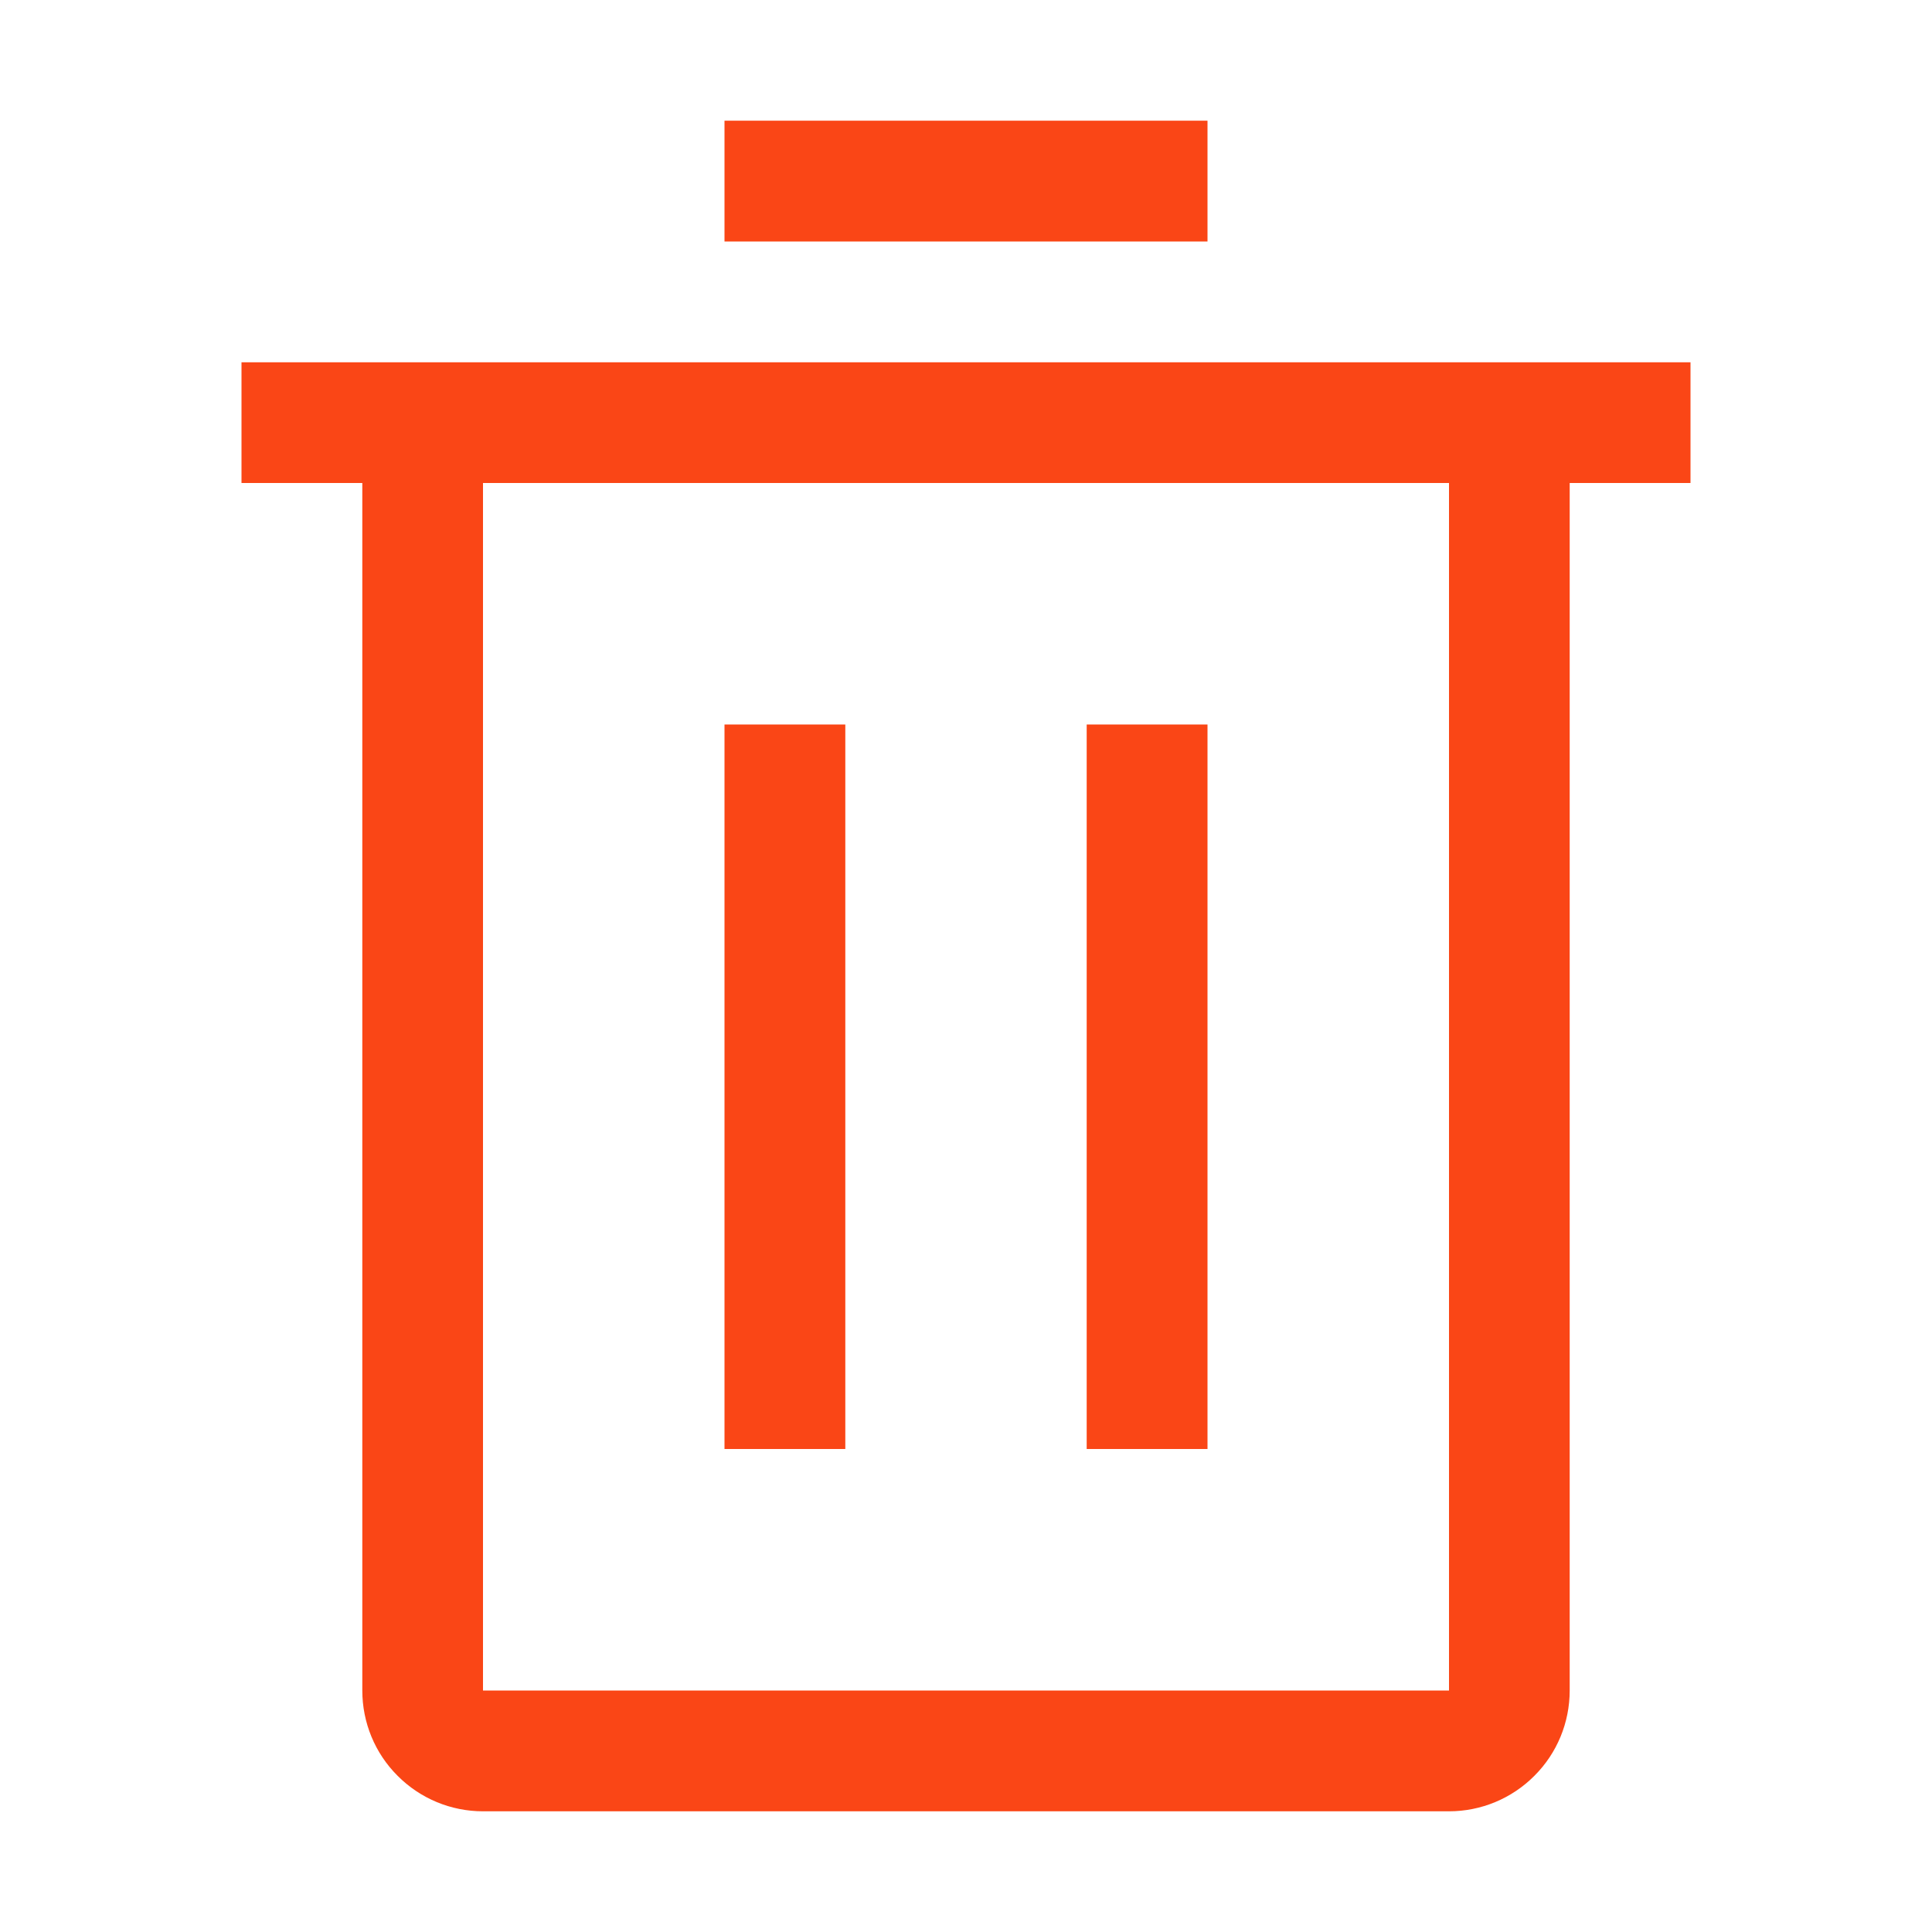
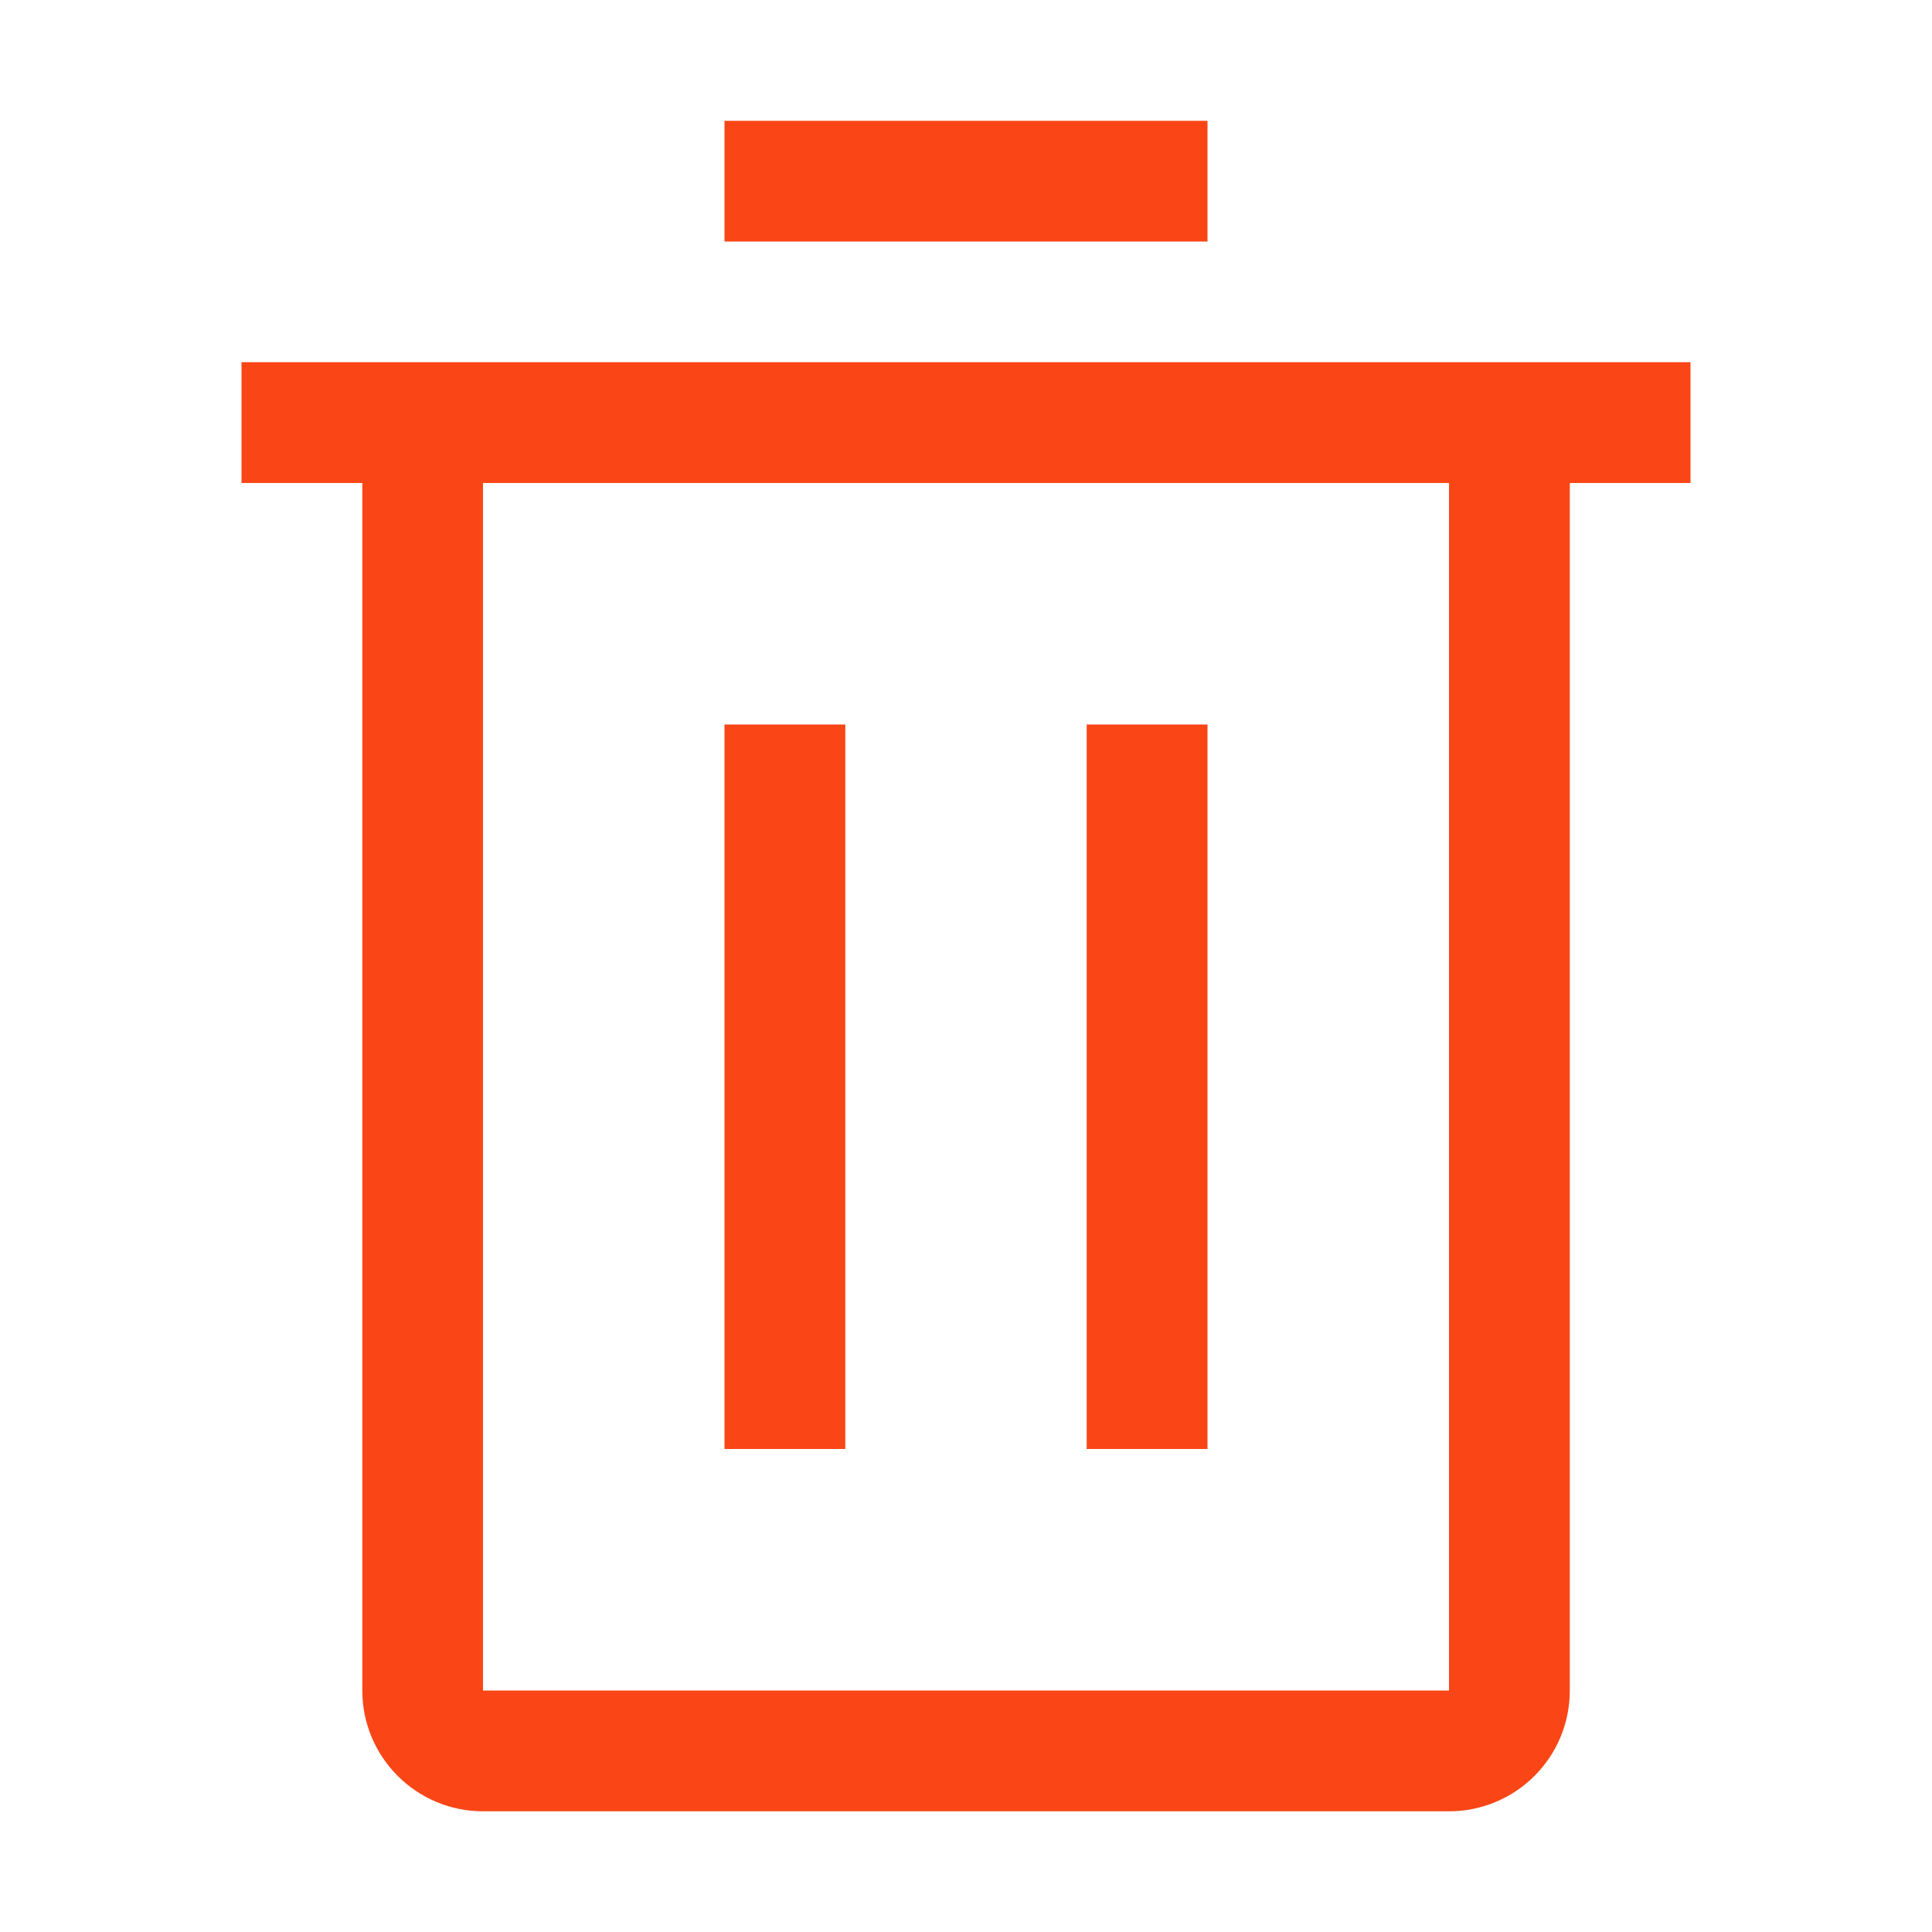
- <svg xmlns="http://www.w3.org/2000/svg" width="17" height="17" viewBox="0 0 17 17" fill="none">
-   <path d="M6.375 6.375H7.438V12.75H6.375V6.375Z" fill="#FA4616" />
-   <path d="M9.562 6.375H10.625V12.75H9.562V6.375Z" fill="#FA4616" />
-   <path d="M2.125 3.188V4.25H3.188V14.875C3.188 15.157 3.299 15.427 3.499 15.626C3.698 15.826 3.968 15.938 4.25 15.938H12.75C13.032 15.938 13.302 15.826 13.501 15.626C13.701 15.427 13.812 15.157 13.812 14.875V4.25H14.875V3.188H2.125ZM4.25 14.875V4.25H12.75V14.875H4.25Z" fill="#FA4616" />
-   <path d="M6.375 1.062H10.625V2.125H6.375V1.062Z" fill="#FA4616" />
+ <svg xmlns="http://www.w3.org/2000/svg" width="17" height="17" fill="none">
+   <path d="M6.375 6.375h1.063v6.375H6.375V6.375zm3.188 0h1.062v6.375H9.562V6.375z" fill="#FA4616" />
+   <path d="M2.125 3.188V4.25h1.063v10.625a1.063 1.063 0 001.062 1.063h8.5a1.062 1.062 0 001.063-1.063V4.25h1.062V3.187H2.125zM4.25 14.874V4.25h8.5v10.625h-8.5zM6.375 1.063h4.25v1.062h-4.25V1.062z" fill="#FA4616" />
</svg>
